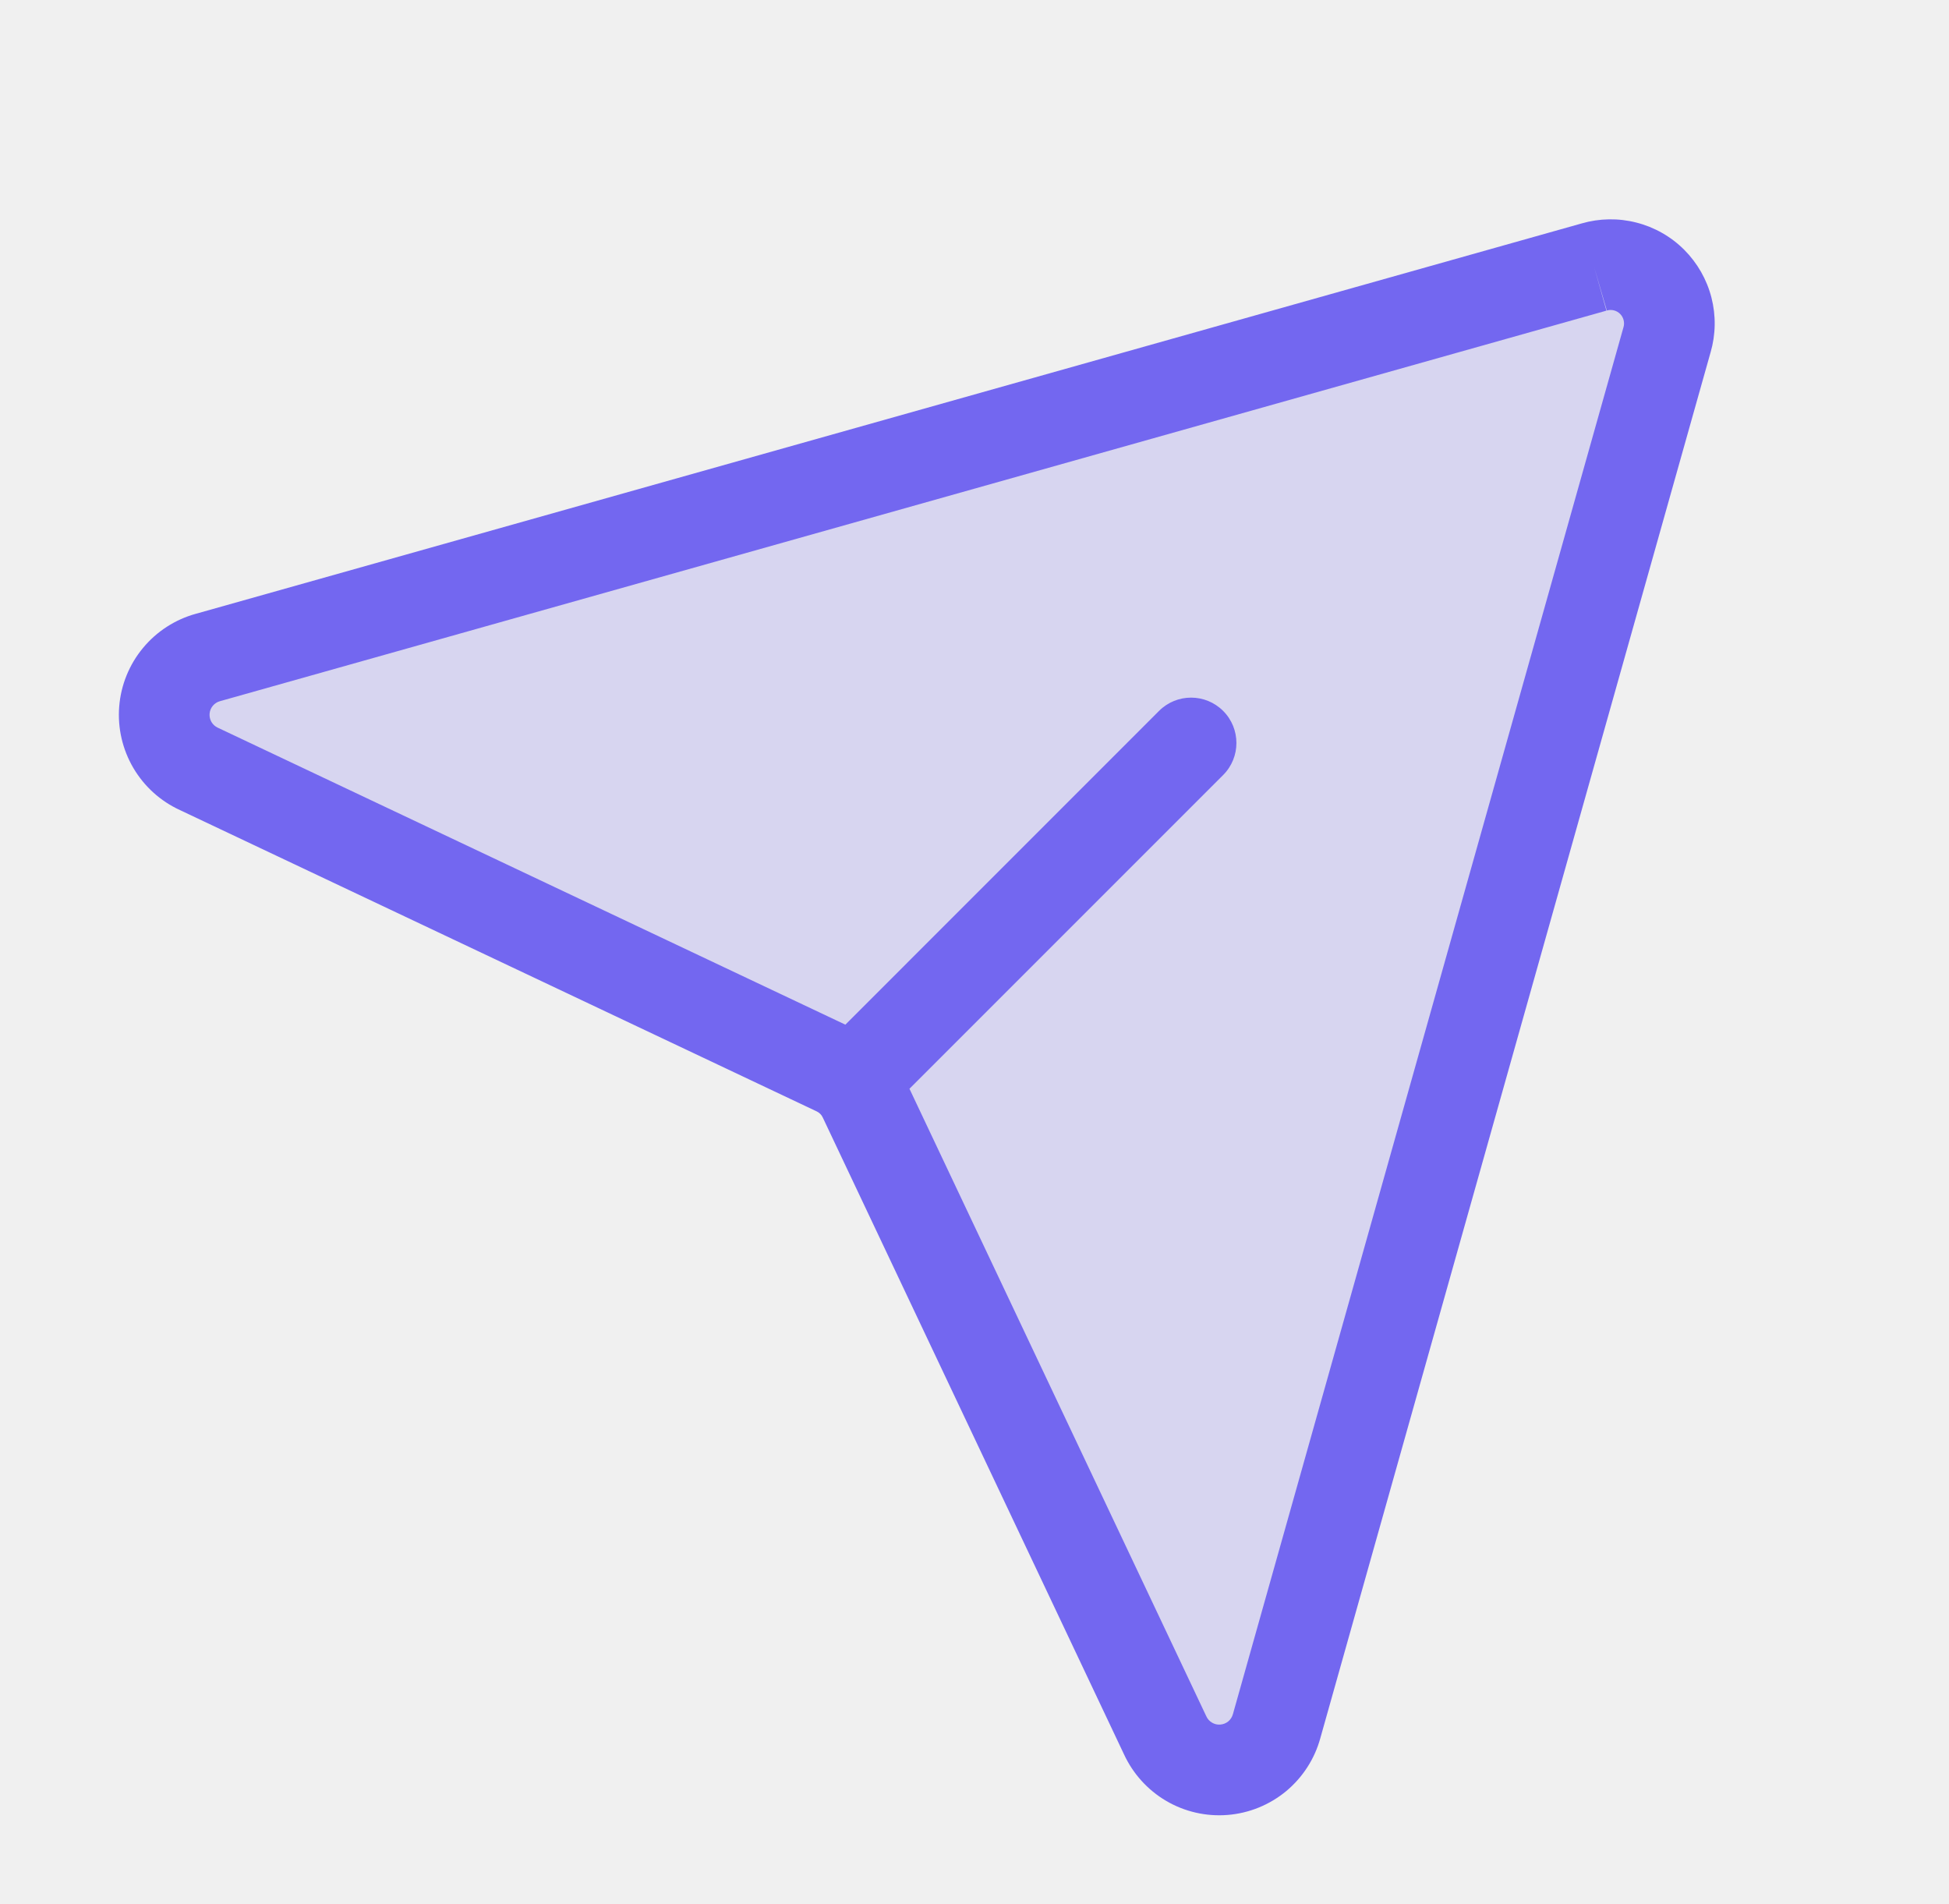
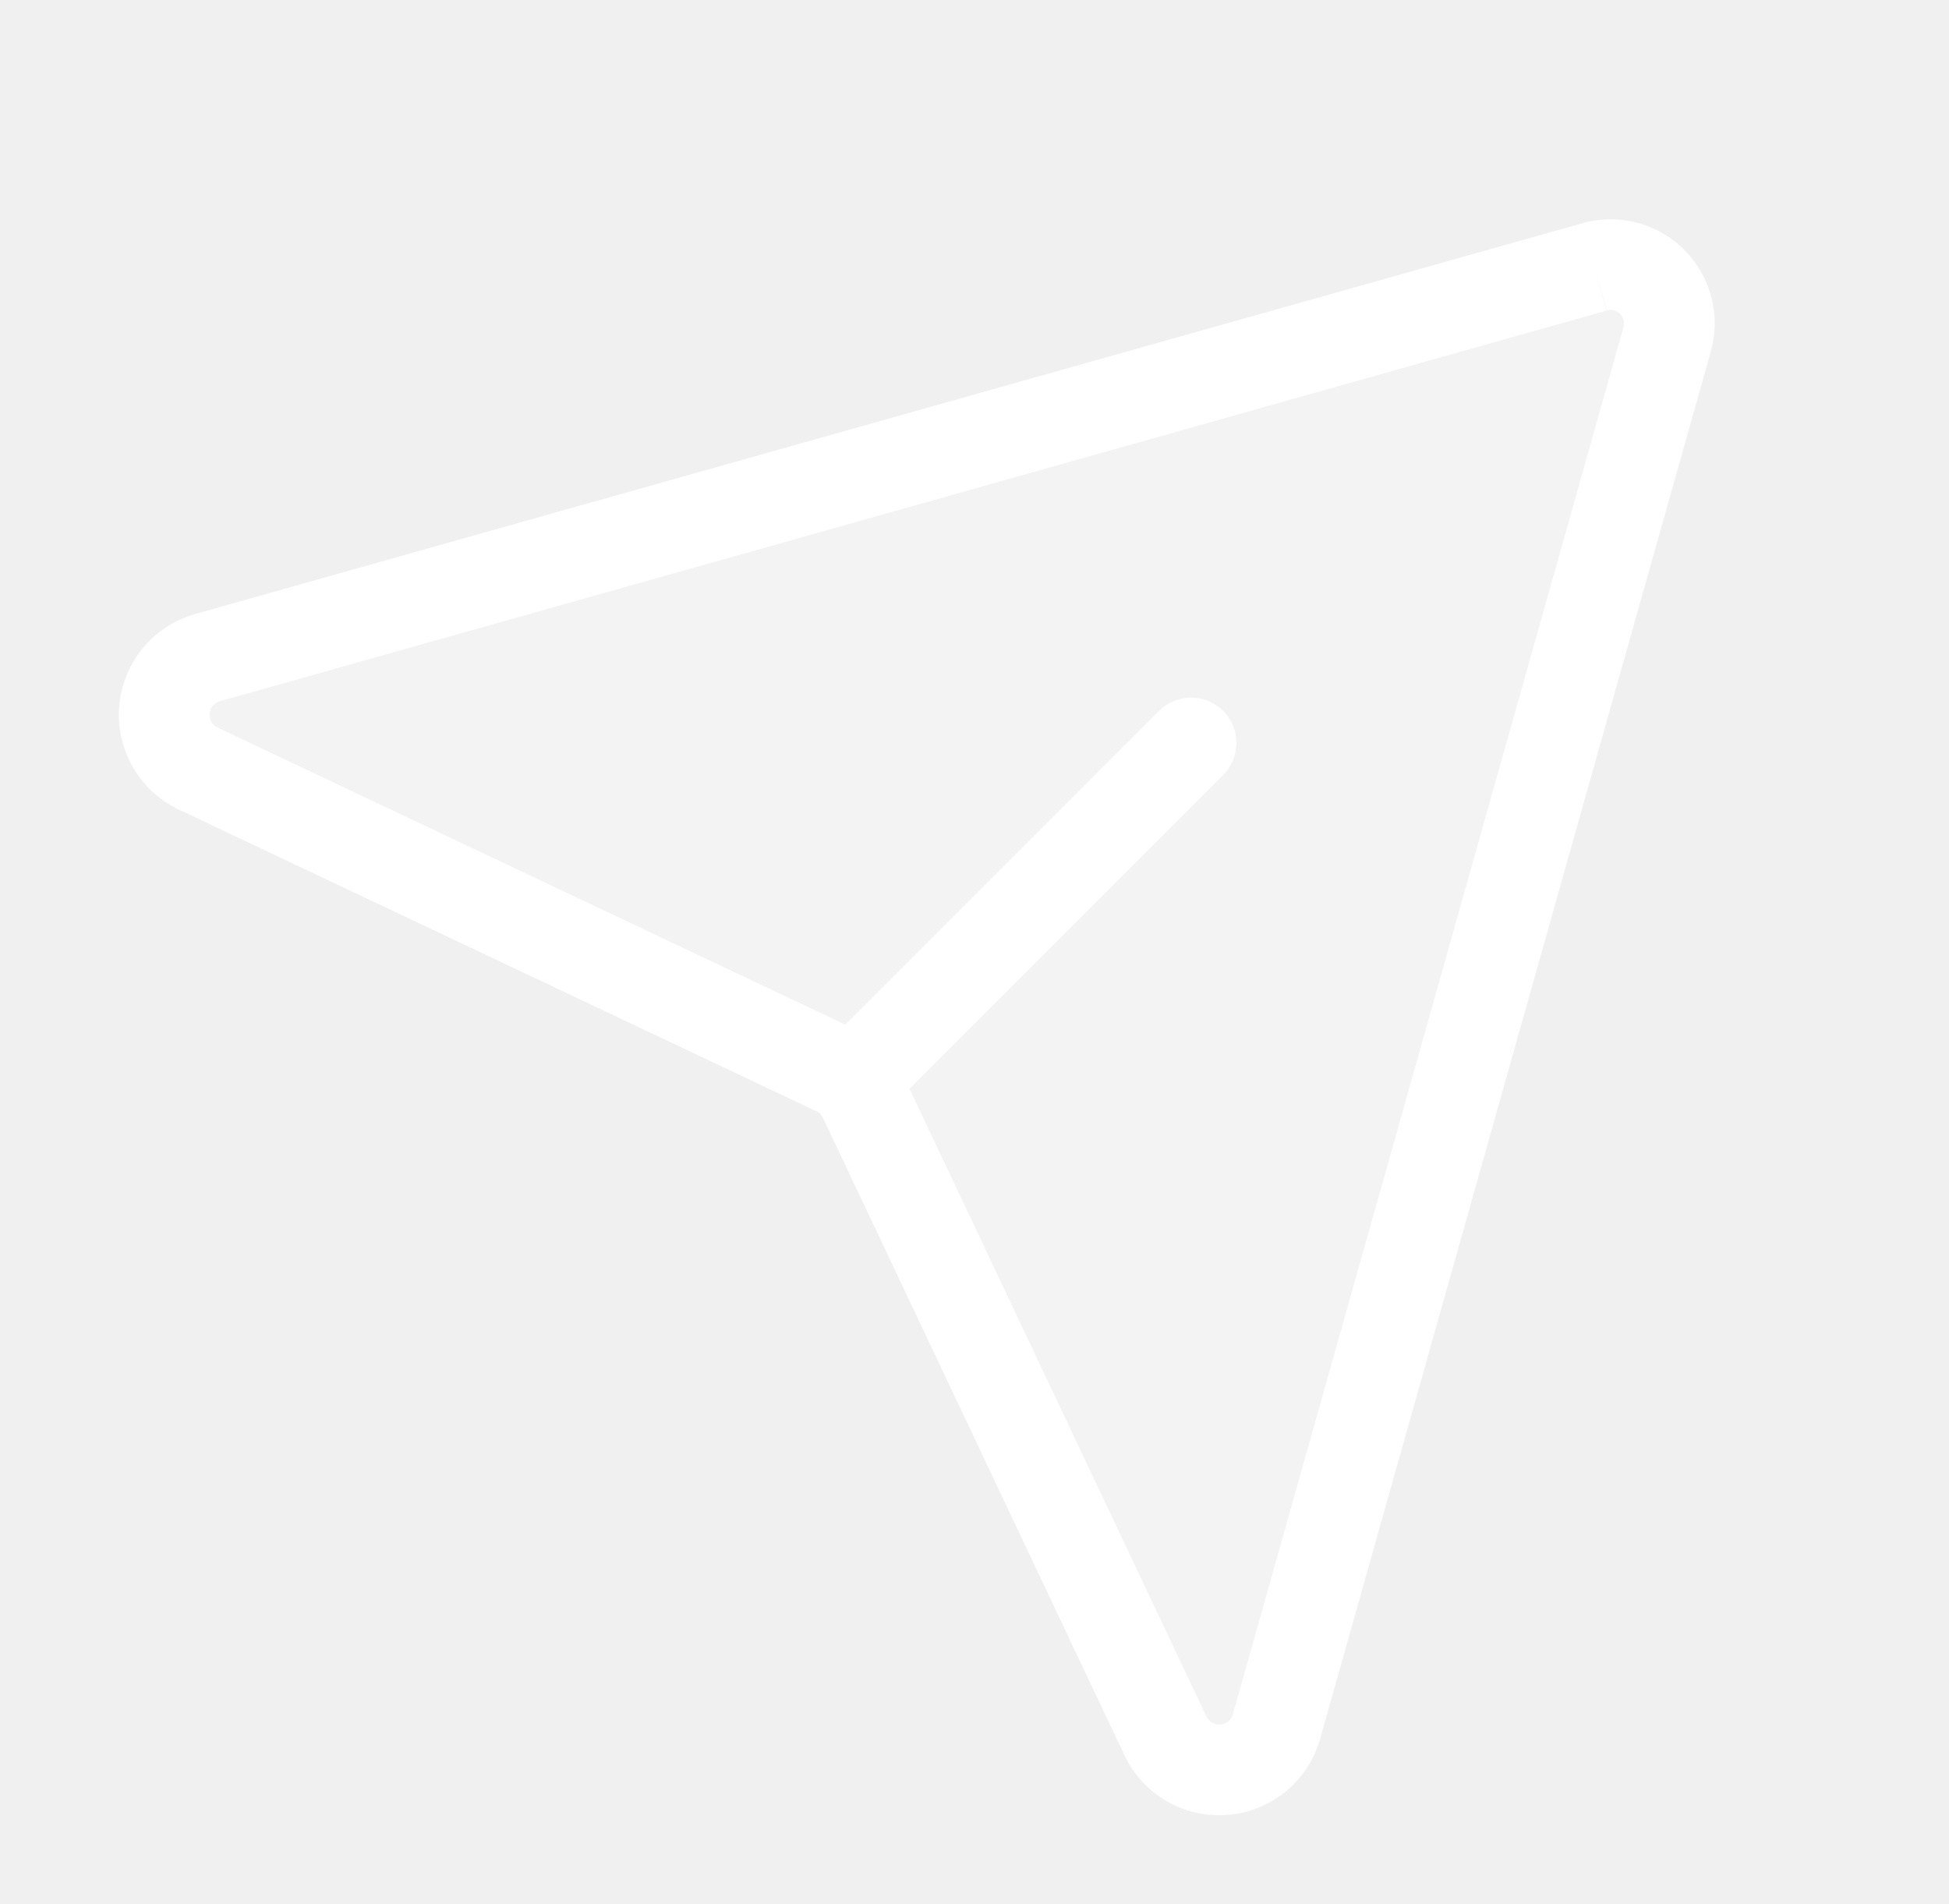
<svg xmlns="http://www.w3.org/2000/svg" width="43" height="42" viewBox="0 0 43 42" fill="none">
-   <path opacity="0.2" d="M35.171 5.89L4.589 14.503C4.329 14.575 4.097 14.724 3.925 14.932C3.753 15.14 3.649 15.396 3.627 15.665C3.606 15.934 3.668 16.203 3.805 16.435C3.942 16.668 4.147 16.853 4.393 16.964L18.436 23.609C18.711 23.736 18.932 23.957 19.06 24.232L25.704 38.276C25.816 38.522 26.001 38.727 26.233 38.864C26.466 39.001 26.735 39.063 27.004 39.041C27.273 39.02 27.529 38.916 27.736 38.744C27.944 38.571 28.094 38.339 28.165 38.079L36.779 7.498C36.844 7.275 36.848 7.038 36.79 6.813C36.733 6.588 36.615 6.382 36.451 6.218C36.287 6.053 36.081 5.936 35.856 5.878C35.63 5.821 35.394 5.825 35.171 5.89Z" fill="#7367F0" />
-   <path fill-rule="evenodd" clip-rule="evenodd" d="M36.103 4.91C35.706 4.808 35.289 4.815 34.895 4.929L4.326 13.539L4.321 13.54C3.865 13.666 3.457 13.929 3.155 14.294C2.851 14.66 2.668 15.111 2.63 15.585C2.592 16.059 2.702 16.533 2.943 16.943C3.183 17.35 3.541 17.674 3.971 17.871L18.009 24.513L18.009 24.513L18.016 24.516C18.076 24.544 18.125 24.592 18.152 24.652L18.152 24.652L18.156 24.66L24.797 38.698C24.995 39.127 25.319 39.486 25.726 39.726C26.135 39.967 26.61 40.076 27.084 40.038C27.558 40 28.008 39.817 28.375 39.514C28.739 39.211 29.003 38.804 29.129 38.347L29.13 38.343L37.738 7.779L37.74 7.773C37.854 7.379 37.861 6.962 37.759 6.565C37.657 6.166 37.449 5.802 37.158 5.51C36.867 5.219 36.503 5.012 36.103 4.91ZM35.442 6.853L35.171 5.89L35.451 6.85C35.502 6.835 35.556 6.834 35.608 6.847C35.659 6.86 35.706 6.887 35.744 6.925C35.781 6.962 35.808 7.009 35.821 7.061C35.834 7.112 35.834 7.166 35.819 7.217L35.819 7.217L35.816 7.227L27.203 37.808L27.203 37.808L27.201 37.815C27.184 37.877 27.148 37.933 27.099 37.974C27.049 38.015 26.988 38.039 26.924 38.044C26.86 38.05 26.796 38.035 26.741 38.002C26.685 37.97 26.641 37.921 26.615 37.862L26.608 37.848L20.065 24.018L26.986 17.097C27.376 16.707 27.376 16.073 26.986 15.683C26.595 15.292 25.962 15.292 25.571 15.683L18.651 22.604L4.82 16.06L4.806 16.054C4.748 16.027 4.699 15.983 4.666 15.928C4.634 15.873 4.619 15.809 4.624 15.744C4.629 15.68 4.654 15.619 4.695 15.57C4.736 15.521 4.791 15.485 4.853 15.468L4.853 15.468L4.861 15.466L35.442 6.853Z" fill="#7367F0" />
+   <path opacity="0.2" d="M35.171 5.89L4.589 14.503C4.329 14.575 4.097 14.724 3.925 14.932C3.753 15.14 3.649 15.396 3.627 15.665C3.606 15.934 3.668 16.203 3.805 16.435C3.942 16.668 4.147 16.853 4.393 16.964L18.436 23.609C18.711 23.736 18.932 23.957 19.06 24.232L25.704 38.276C25.816 38.522 26.001 38.727 26.233 38.864C26.466 39.001 26.735 39.063 27.004 39.041C27.273 39.02 27.529 38.916 27.736 38.744C27.944 38.571 28.094 38.339 28.165 38.079L36.779 7.498C36.844 7.275 36.848 7.038 36.79 6.813C36.733 6.588 36.615 6.382 36.451 6.218C36.287 6.053 36.081 5.936 35.856 5.878C35.63 5.821 35.394 5.825 35.171 5.89Z" fill="#ffffff" />
+   <path fill-rule="evenodd" clip-rule="evenodd" d="M36.103 4.91C35.706 4.808 35.289 4.815 34.895 4.929L4.326 13.539L4.321 13.54C3.865 13.666 3.457 13.929 3.155 14.294C2.851 14.66 2.668 15.111 2.63 15.585C2.592 16.059 2.702 16.533 2.943 16.943C3.183 17.35 3.541 17.674 3.971 17.871L18.009 24.513L18.009 24.513L18.016 24.516C18.076 24.544 18.125 24.592 18.152 24.652L18.152 24.652L18.156 24.66L24.797 38.698C24.995 39.127 25.319 39.486 25.726 39.726C26.135 39.967 26.61 40.076 27.084 40.038C27.558 40 28.008 39.817 28.375 39.514C28.739 39.211 29.003 38.804 29.129 38.347L29.13 38.343L37.738 7.779L37.74 7.773C37.854 7.379 37.861 6.962 37.759 6.565C37.657 6.166 37.449 5.802 37.158 5.51C36.867 5.219 36.503 5.012 36.103 4.91ZM35.442 6.853L35.171 5.89L35.451 6.85C35.502 6.835 35.556 6.834 35.608 6.847C35.659 6.86 35.706 6.887 35.744 6.925C35.781 6.962 35.808 7.009 35.821 7.061C35.834 7.112 35.834 7.166 35.819 7.217L35.819 7.217L35.816 7.227L27.203 37.808L27.203 37.808L27.201 37.815C27.184 37.877 27.148 37.933 27.099 37.974C27.049 38.015 26.988 38.039 26.924 38.044C26.86 38.05 26.796 38.035 26.741 38.002C26.685 37.97 26.641 37.921 26.615 37.862L26.608 37.848L20.065 24.018L26.986 17.097C27.376 16.707 27.376 16.073 26.986 15.683C26.595 15.292 25.962 15.292 25.571 15.683L18.651 22.604L4.82 16.06L4.806 16.054C4.748 16.027 4.699 15.983 4.666 15.928C4.634 15.873 4.619 15.809 4.624 15.744C4.629 15.68 4.654 15.619 4.695 15.57C4.736 15.521 4.791 15.485 4.853 15.468L4.853 15.468L4.861 15.466L35.442 6.853Z" fill="#ffffff" />
</svg>
